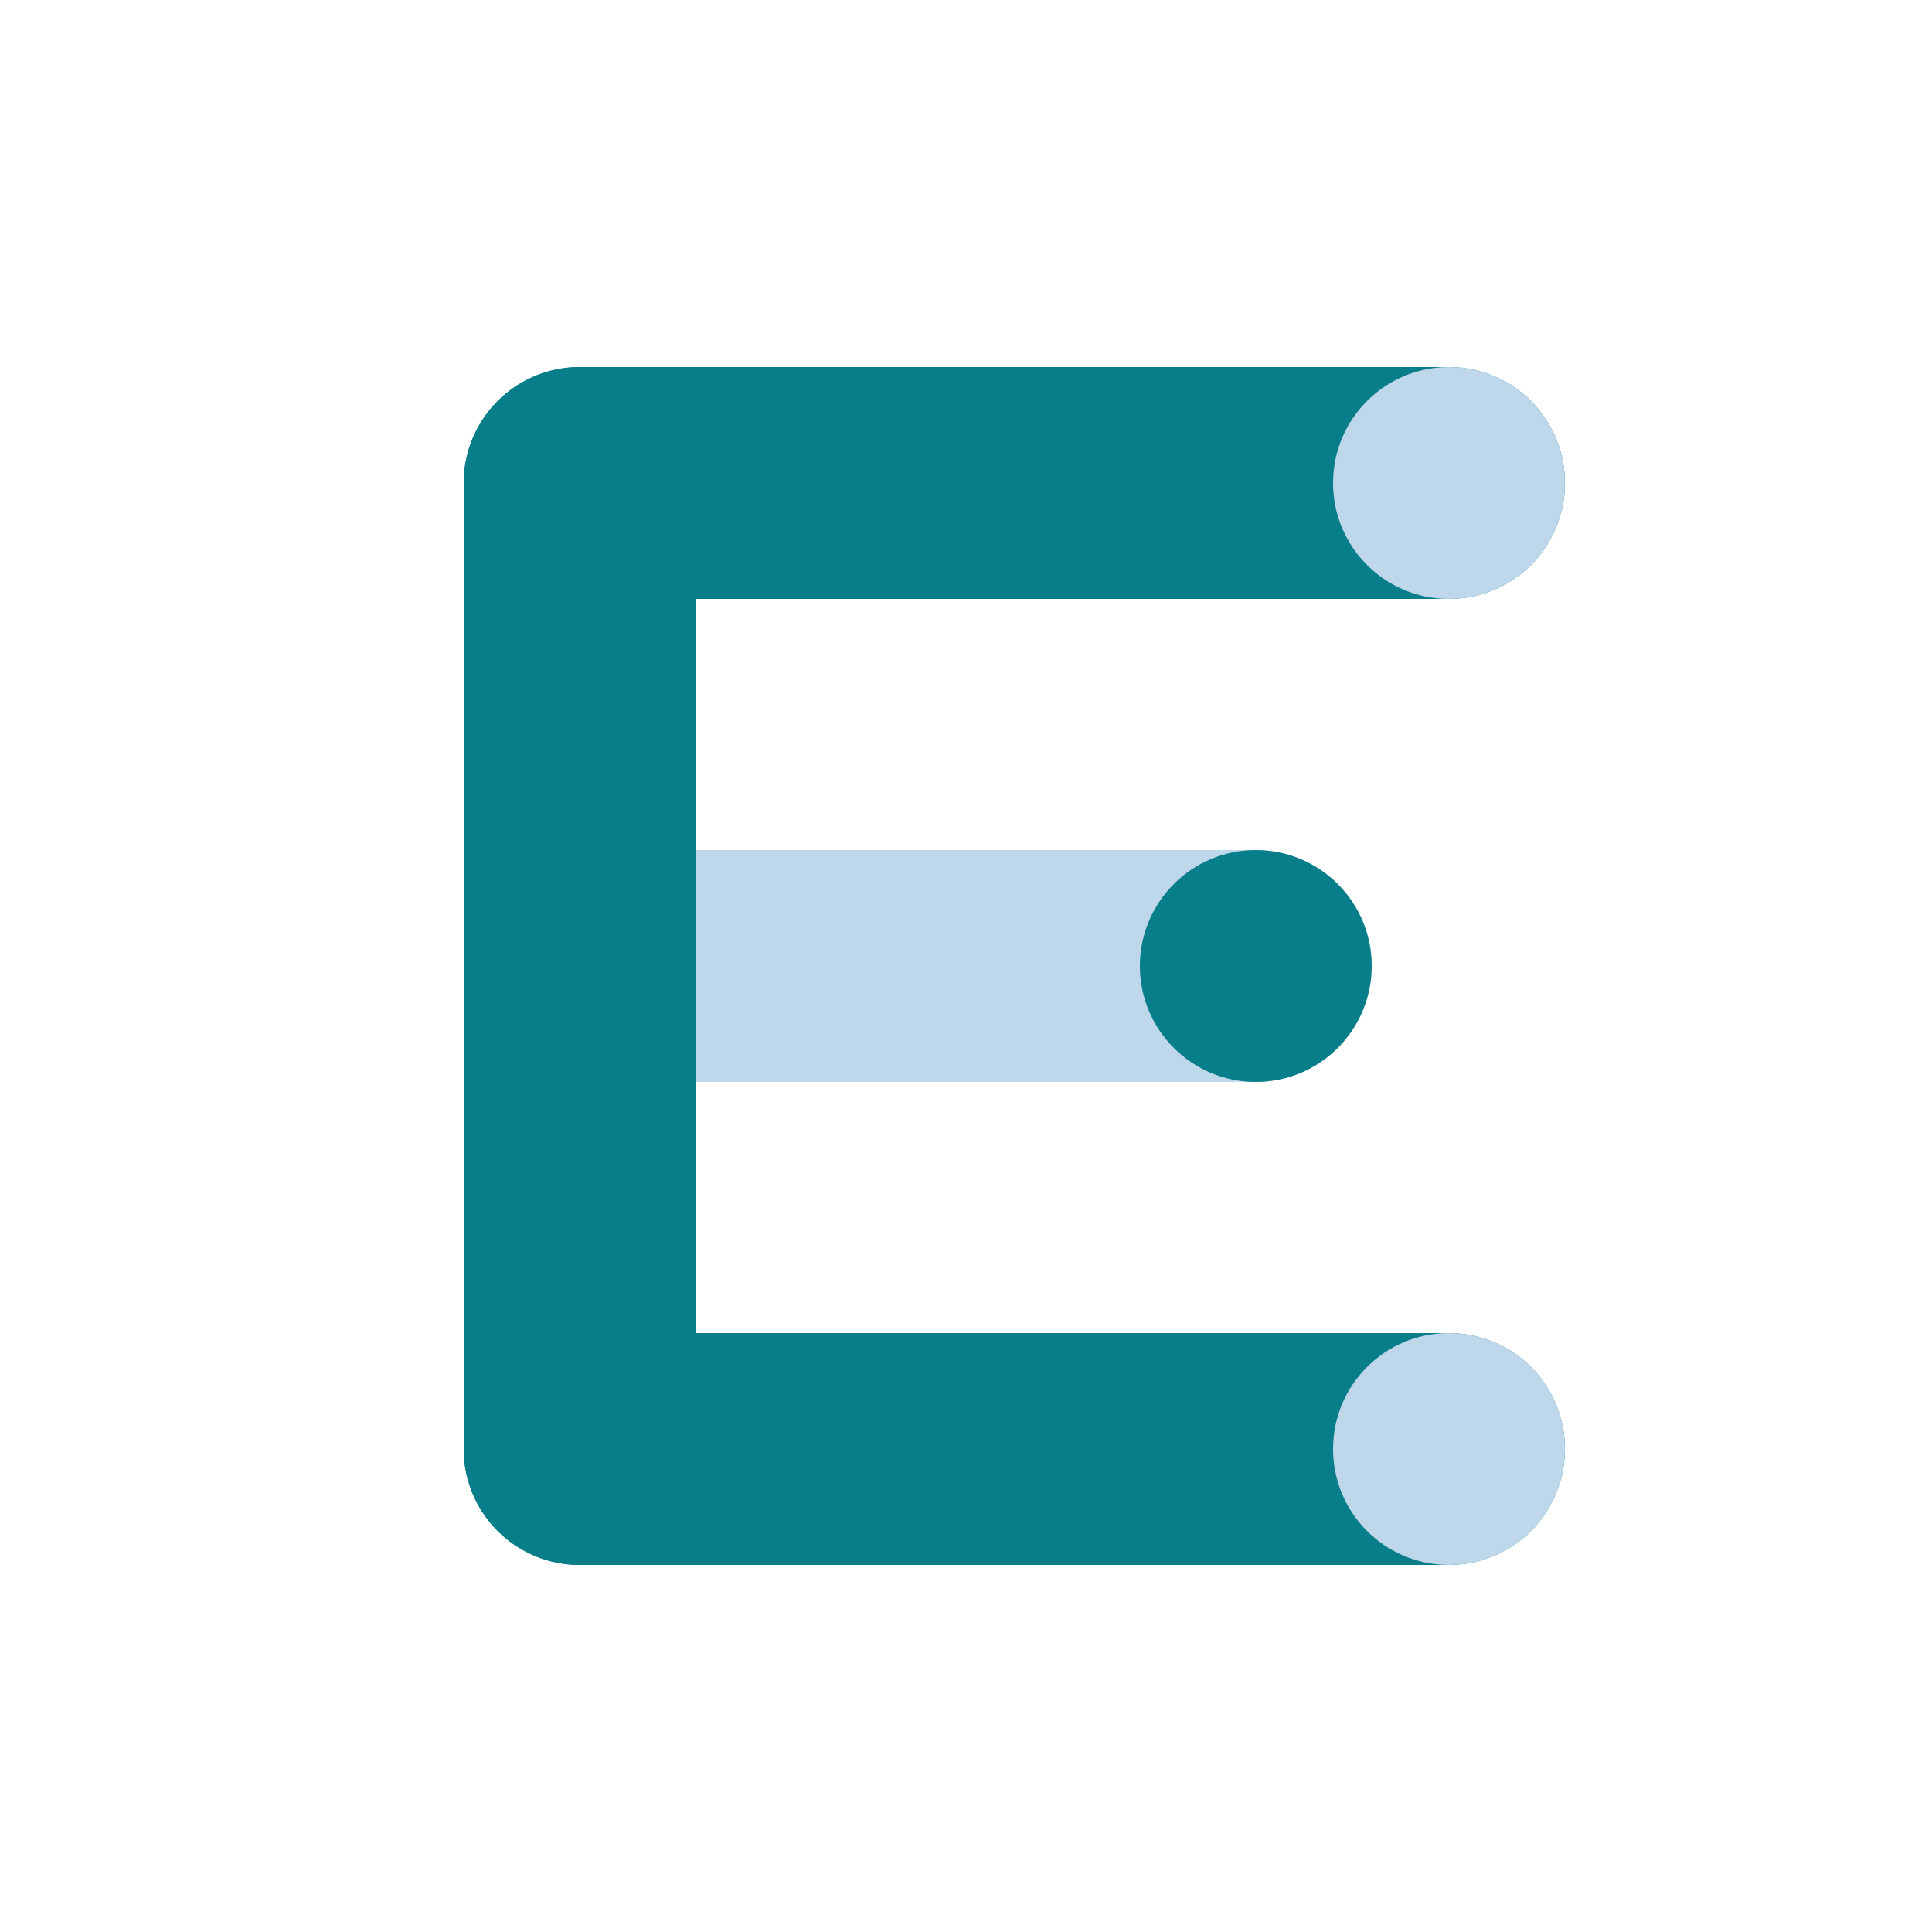
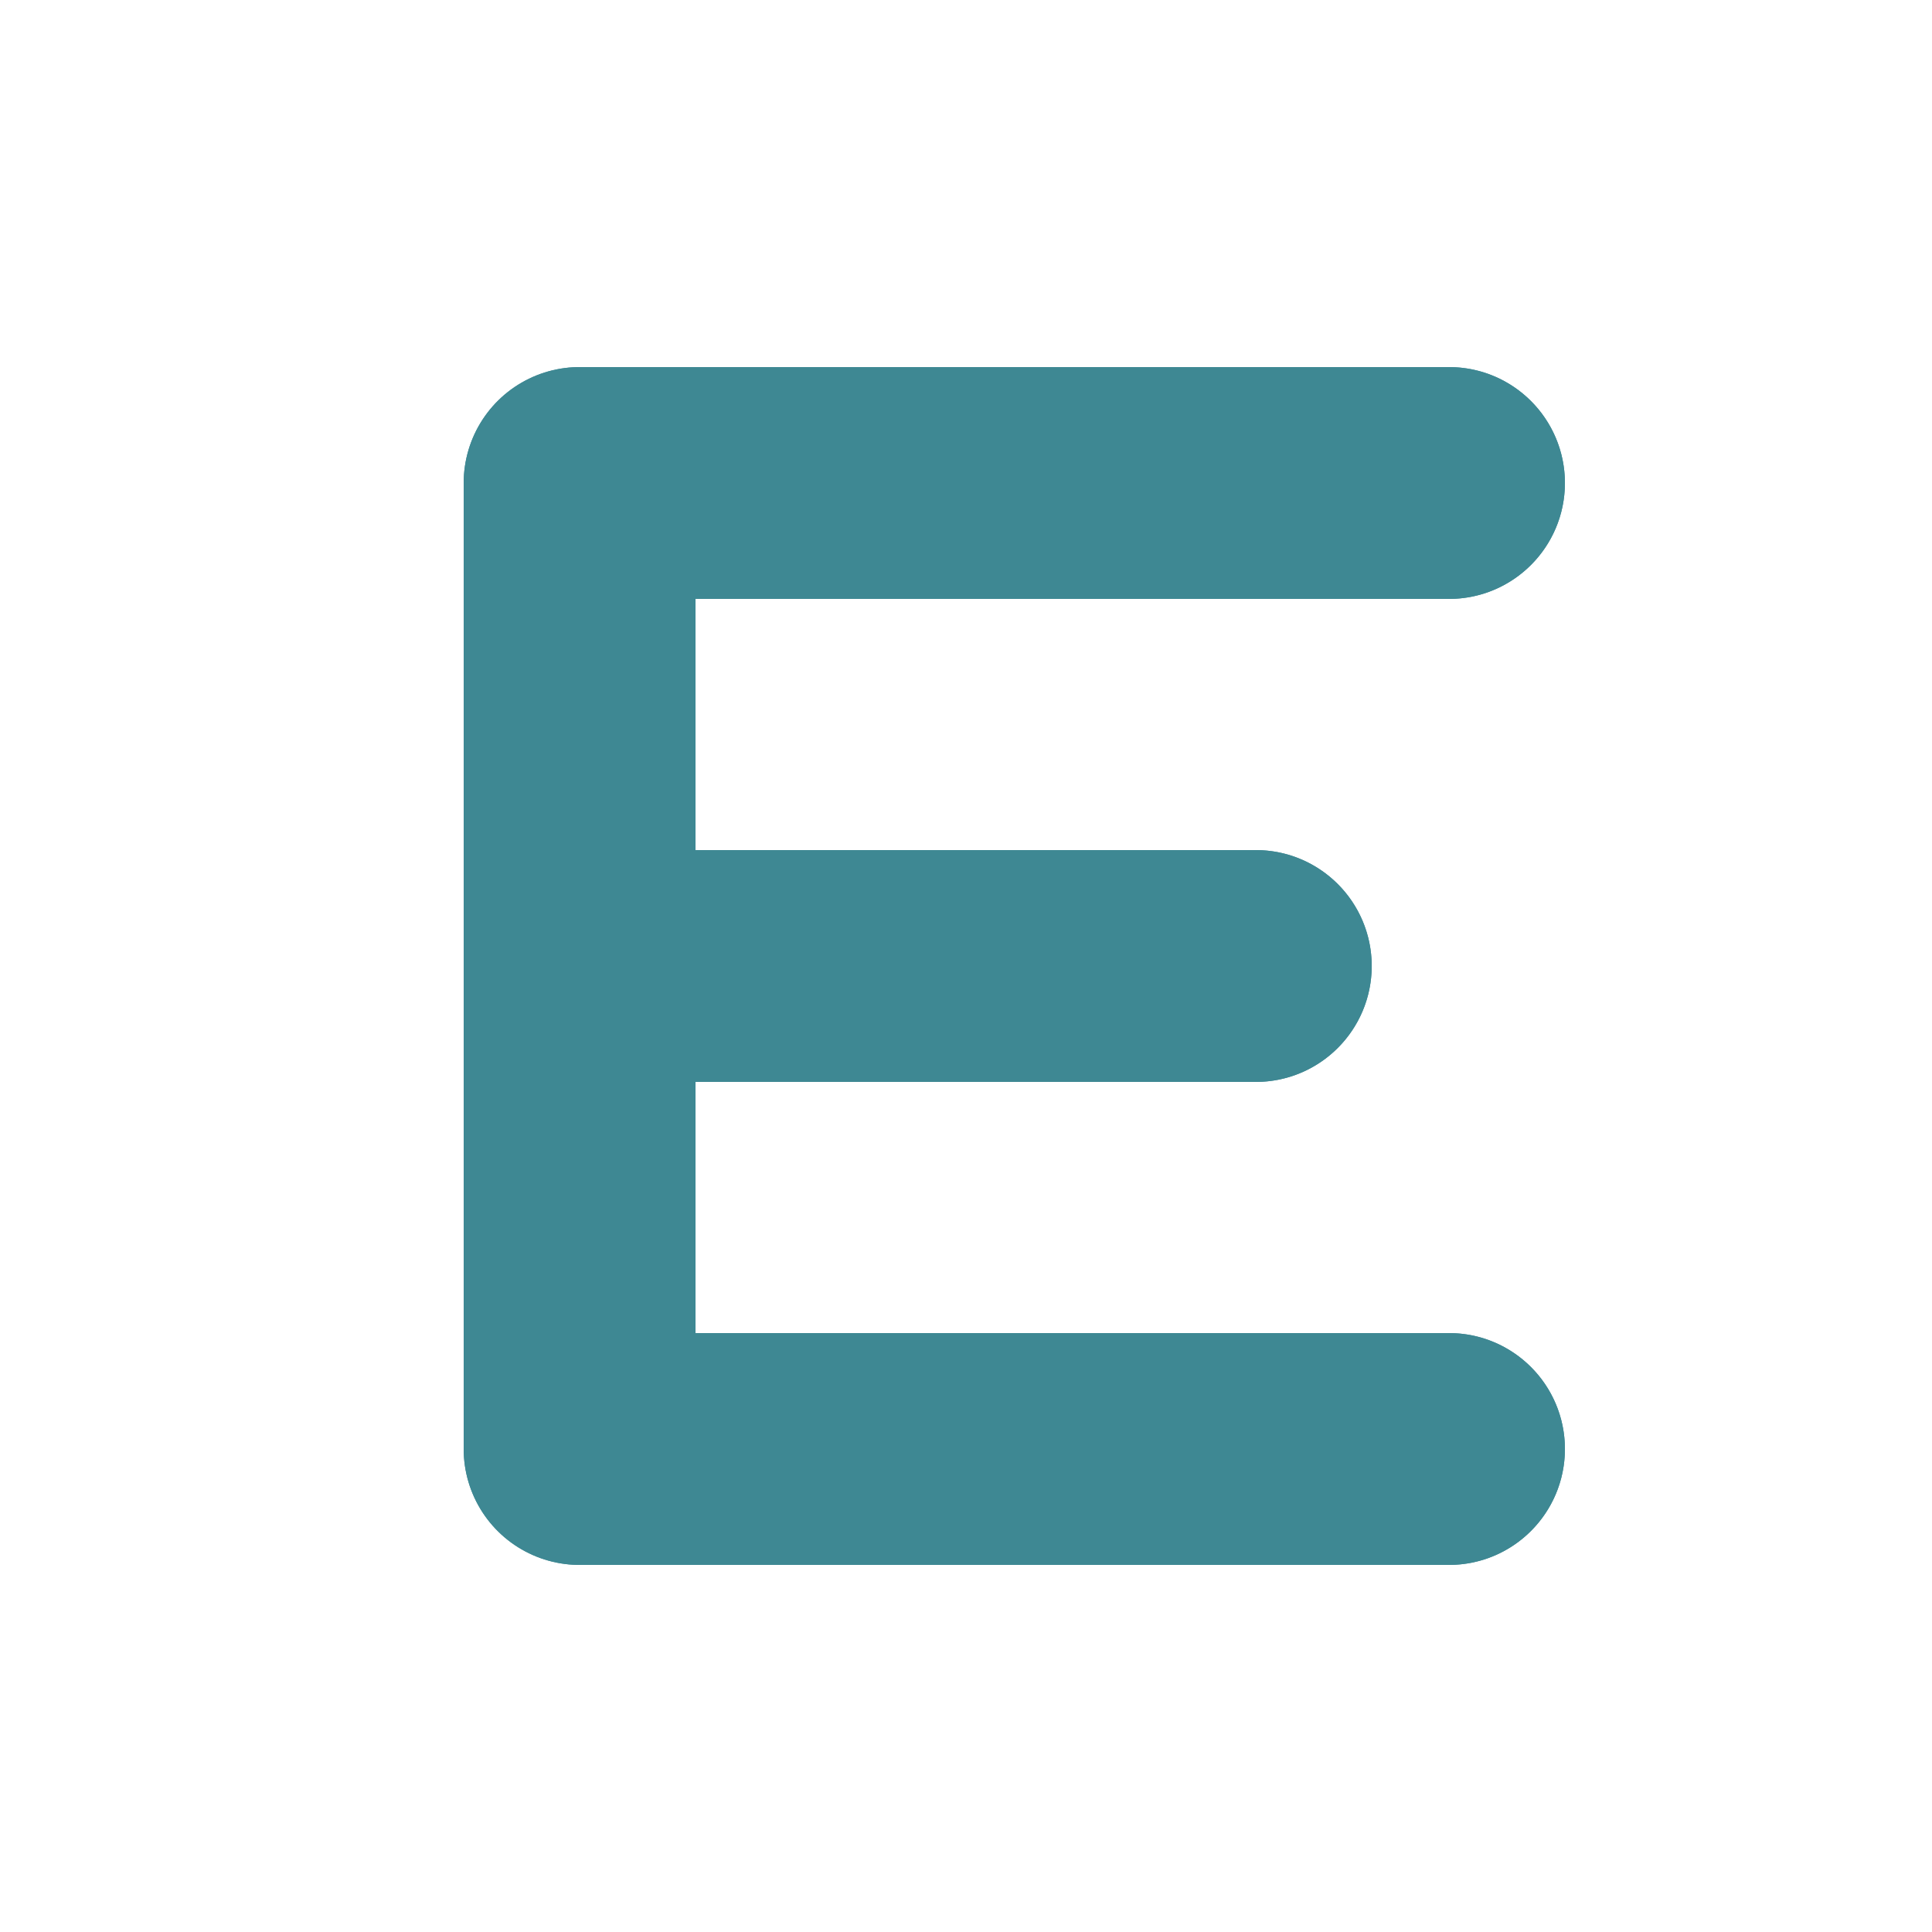
<svg xmlns="http://www.w3.org/2000/svg" viewBox="0 0 100 100" fill="none">
-   <path d="M30 25H75" stroke="#087e8b" stroke-width="12" stroke-linecap="round" />
-   <path d="M30 50H65" stroke="#bfd7ea" stroke-width="12" stroke-linecap="round" />
-   <path d="M30 75H75" stroke="#087e8b" stroke-width="12" stroke-linecap="round" />
-   <path d="M30 25V75" stroke="#087e8b" stroke-width="12" stroke-linecap="round" />
-   <circle cx="75" cy="25" r="6" fill="#bfd7ea" />
-   <circle cx="65" cy="50" r="6" fill="#087e8b" />
-   <circle cx="75" cy="75" r="6" fill="#bfd7ea" />
+   <path d="M30 25H75" stroke="#3E8893" stroke-width="12" stroke-linecap="round" />
+   <path d="M30 50H65" stroke="#3E8893" stroke-width="12" stroke-linecap="round" />
+   <path d="M30 75H75" stroke="#3E8893" stroke-width="12" stroke-linecap="round" />
+   <path d="M30 25V75" stroke="#3E8893" stroke-width="12" stroke-linecap="round" />
+   <circle cx="75" cy="25" r="6" fill="#3E8893" />
+   <circle cx="65" cy="50" r="6" fill="#3E8893" />
+   <circle cx="75" cy="75" r="6" fill="#3E8893" />
</svg>
